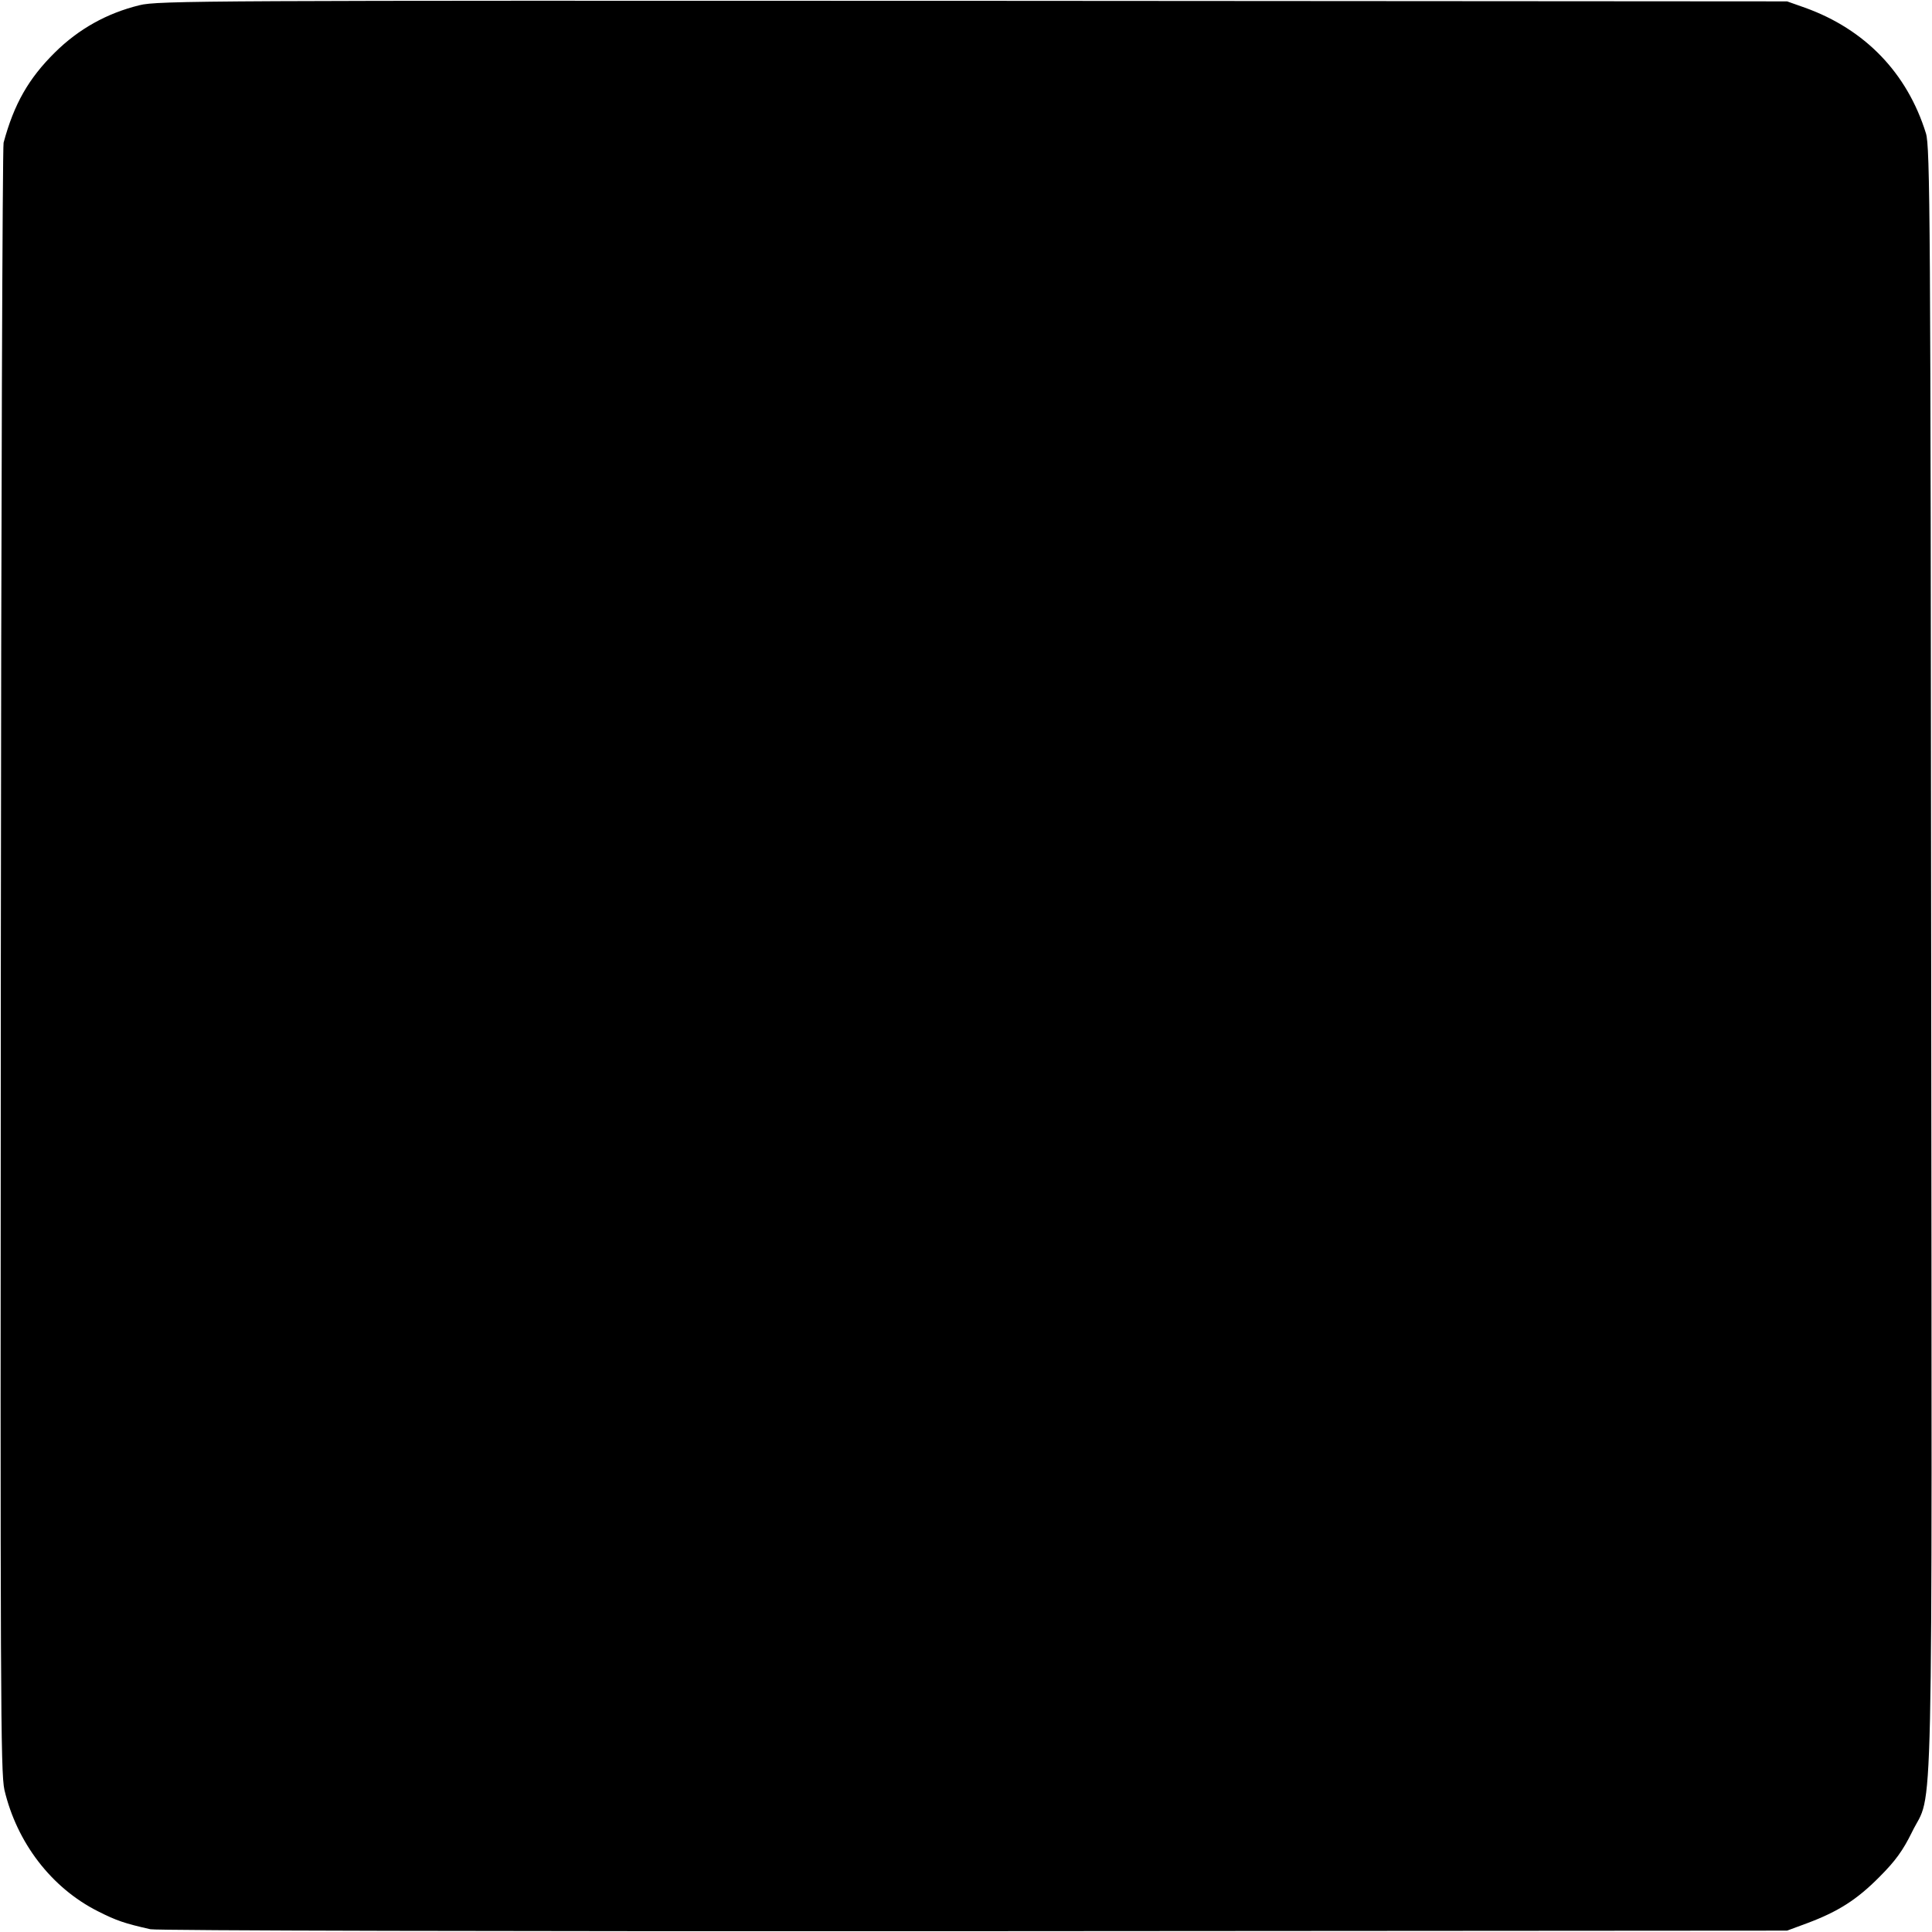
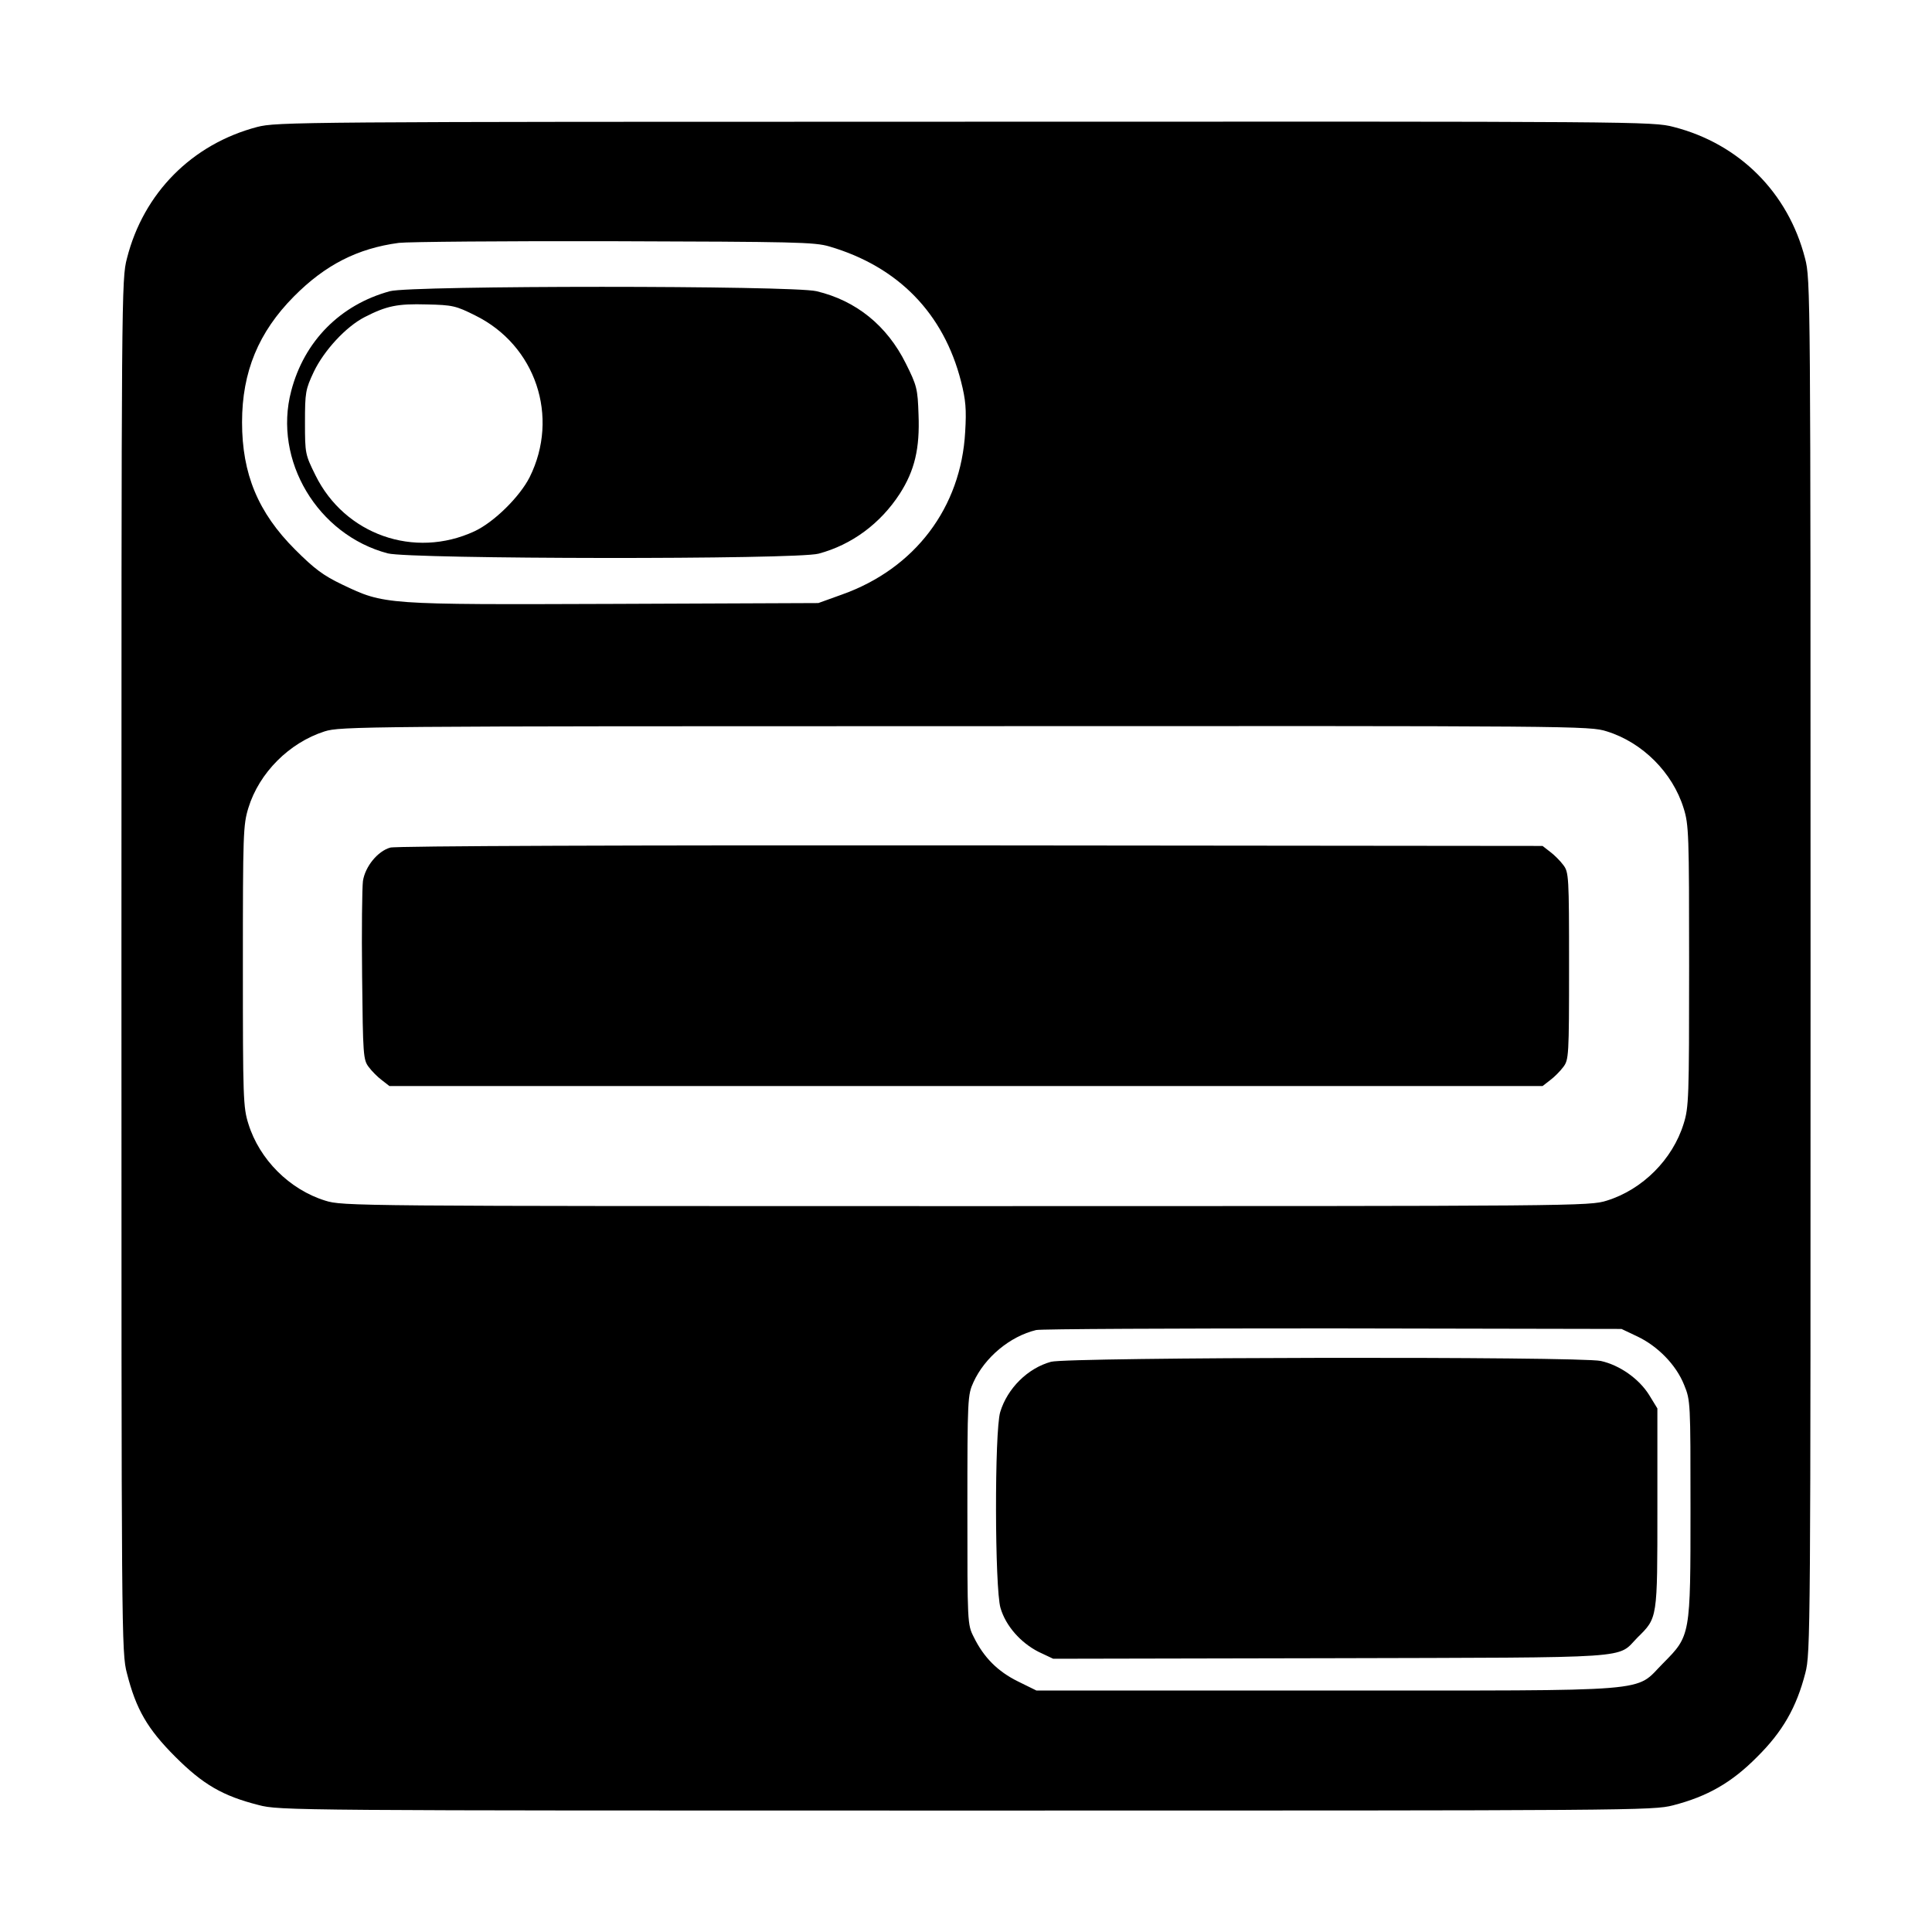
<svg xmlns="http://www.w3.org/2000/svg" version="1.0" width="700pt" height="700pt" viewBox="0 0 700 700" preserveAspectRatio="xMidYMid meet">
  <g transform="translate(0,700) scale(0.1,-0.1)" fill="#000000" stroke="none">
-     <path d="M505 6981 c-118 -29 -220 -86 -306 -171 -95 -94 -148 -186 -186 -327 -4 -15 -9 -1349 -10 -2963 -2 -2670 -1 -2941 13 -3005 45 -191 170 -355 339 -440 67 -34 97 -44 190 -65 23 -5 1285 -8 2985 -7 l2945 2 73 27 c112 42 180 85 262 168 58 58 85 96 117 161 79 163 73 -124 70 3164 -2 2694 -4 2944 -19 2992 -68 219 -221 377 -438 455 l-65 23 -2950 2 c-2768 1 -2954 1 -3020 -16z" />
+     <path d="M932 6540 c-236 -62 -412 -239 -472 -476 -20 -76 -20 -117 -20 -2564 0 -2438 0 -2488 20 -2563 33 -130 74 -201 175 -302 101 -101 172 -142 302 -175 75 -20 125 -20 2563 -20 2424 0 2489 0 2562 19 124 32 212 82 304 175 93 92 143 180 175 304 19 73 19 138 19 2562 0 2448 0 2488 -20 2564 -61 238 -238 415 -476 476 -76 20 -116 20 -2568 19 -2423 0 -2493 -1 -2564 -19z m2073 -433 c249 -73 414 -242 477 -489 17 -67 20 -101 15 -183 -15 -274 -182 -495 -446 -589 l-86 -31 -740 -3 c-835 -3 -832 -3 -985 70 -69 33 -101 57 -171 127 -134 134 -192 274 -192 461 0 183 60 327 188 456 113 114 230 174 380 194 33 4 384 7 780 6 653 -2 726 -3 780 -19z m2817 -1757 c129 -40 238 -149 278 -278 19 -60 20 -94 20 -572 0 -478 -1 -512 -20 -572 -40 -129 -149 -238 -278 -278 -63 -20 -99 -20 -2322 -20 -2223 0 -2259 0 -2322 20 -129 40 -238 149 -278 278 -19 60 -20 94 -20 572 0 481 1 511 20 573 39 127 148 236 276 277 57 18 133 19 2320 19 2228 1 2263 1 2326 -19z m110 -2192 c74 -35 141 -103 170 -176 23 -56 23 -63 23 -447 0 -463 0 -461 -99 -561 -107 -107 -7 -99 -1221 -99 l-1050 0 -67 33 c-73 36 -124 87 -160 161 -23 45 -23 51 -23 461 0 404 1 416 22 462 41 90 132 166 227 189 17 4 501 6 1076 6 l1045 -2 57 -27z" />
+     <path d="M1413 5945 c-180 -49 -311 -181 -358 -362 -66 -251 96 -521 350 -588 83 -21 1481 -23 1561 -1 120 32 224 109 294 217 54 84 73 164 68 287 -3 93 -6 105 -46 185 -68 137 -180 228 -324 262 -91 21 -1466 21 -1545 0z m309 -88 c219 -108 306 -367 197 -586 -36 -71 -129 -163 -200 -196 -218 -101 -470 -12 -576 203 -37 75 -38 78 -38 191 0 110 2 120 32 184 37 77 116 163 184 198 80 41 119 49 225 46 94 -2 106 -5 176 -40z" />
+     <path d="M1414 3929 c-46 -13 -91 -69 -99 -121 -3 -24 -5 -179 -3 -345 3 -286 4 -303 24 -329 11 -15 33 -37 48 -48 l27 -21 2089 0 2089 0 27 21 c15 11 37 33 48 48 20 26 21 40 21 366 0 326 -1 340 -21 366 -11 15 -33 37 -48 48 l-27 21 -2072 2 c-1232 1 -2085 -2 -2103 -8z" />
+     <path d="M3808 2066 c-84 -23 -158 -96 -184 -182 -21 -69 -20 -639 1 -710 19 -65 73 -126 138 -159 l53 -25 1004 2 c1124 3 1036 -3 1113 75 73 72 72 66 72 469 l0 361 -30 49 c-37 59 -107 108 -175 123 -78 17 -1929 14 -1992 -3z" />
  </g>
</svg>
